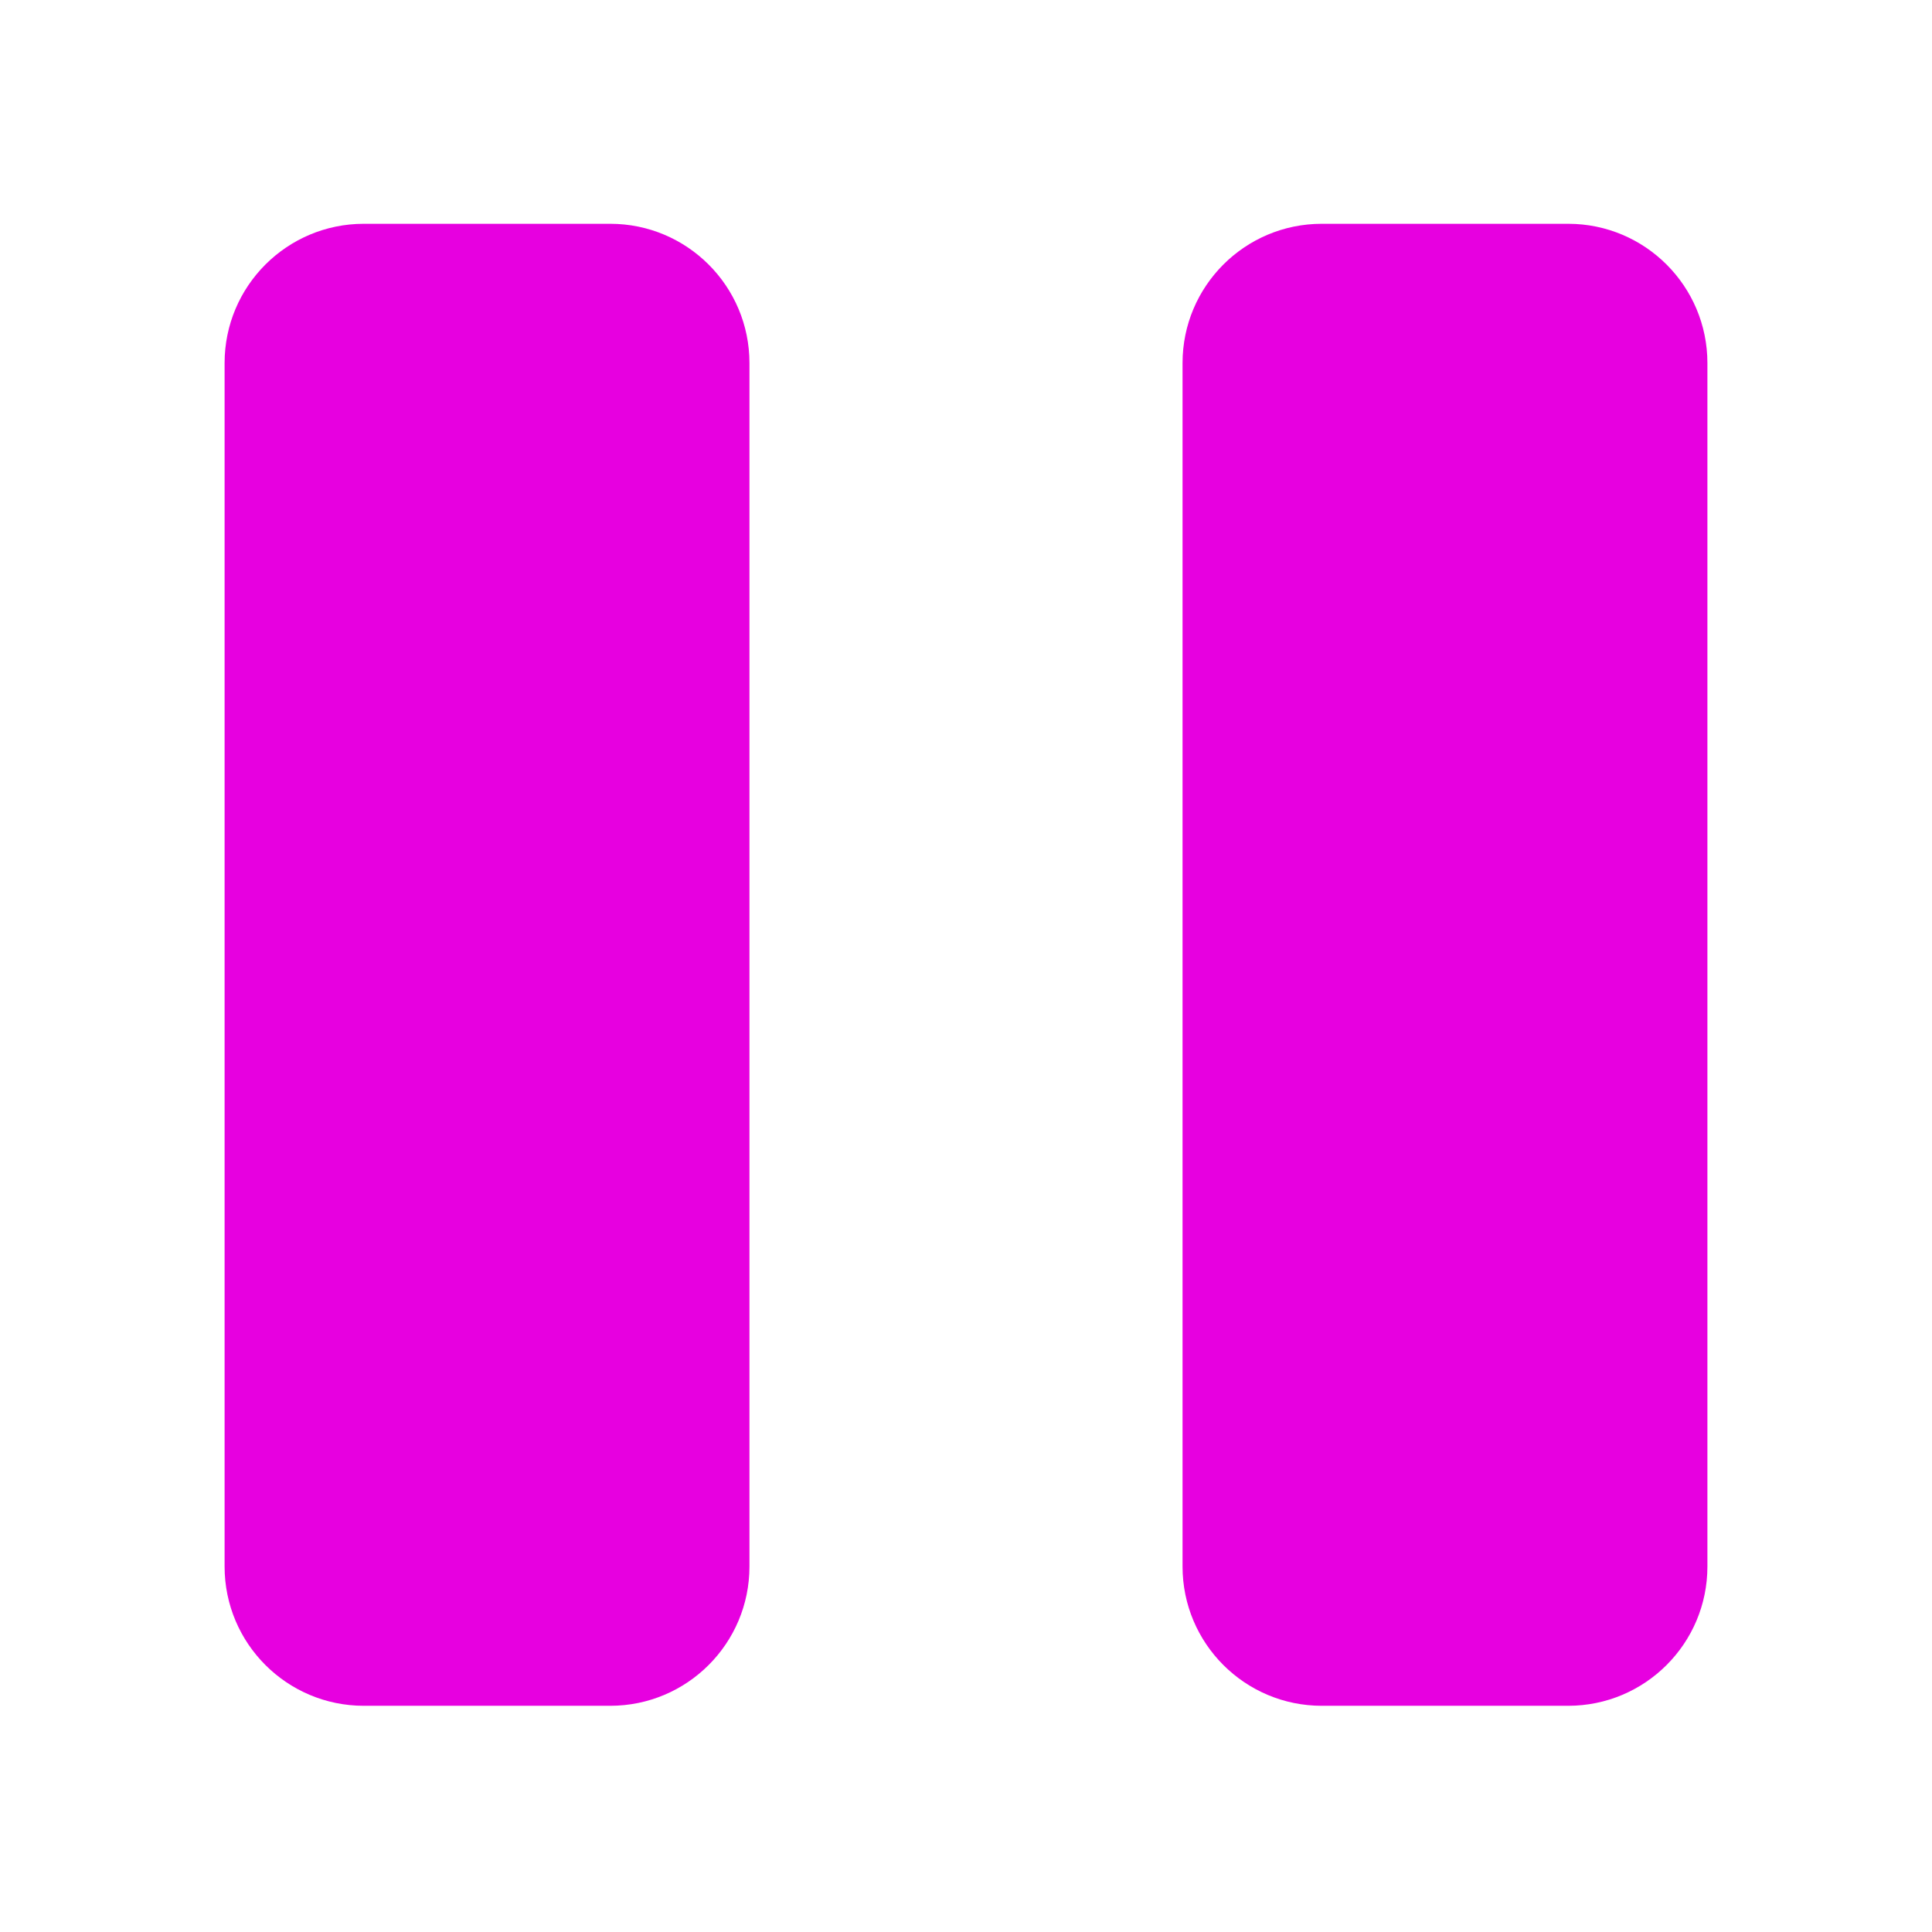
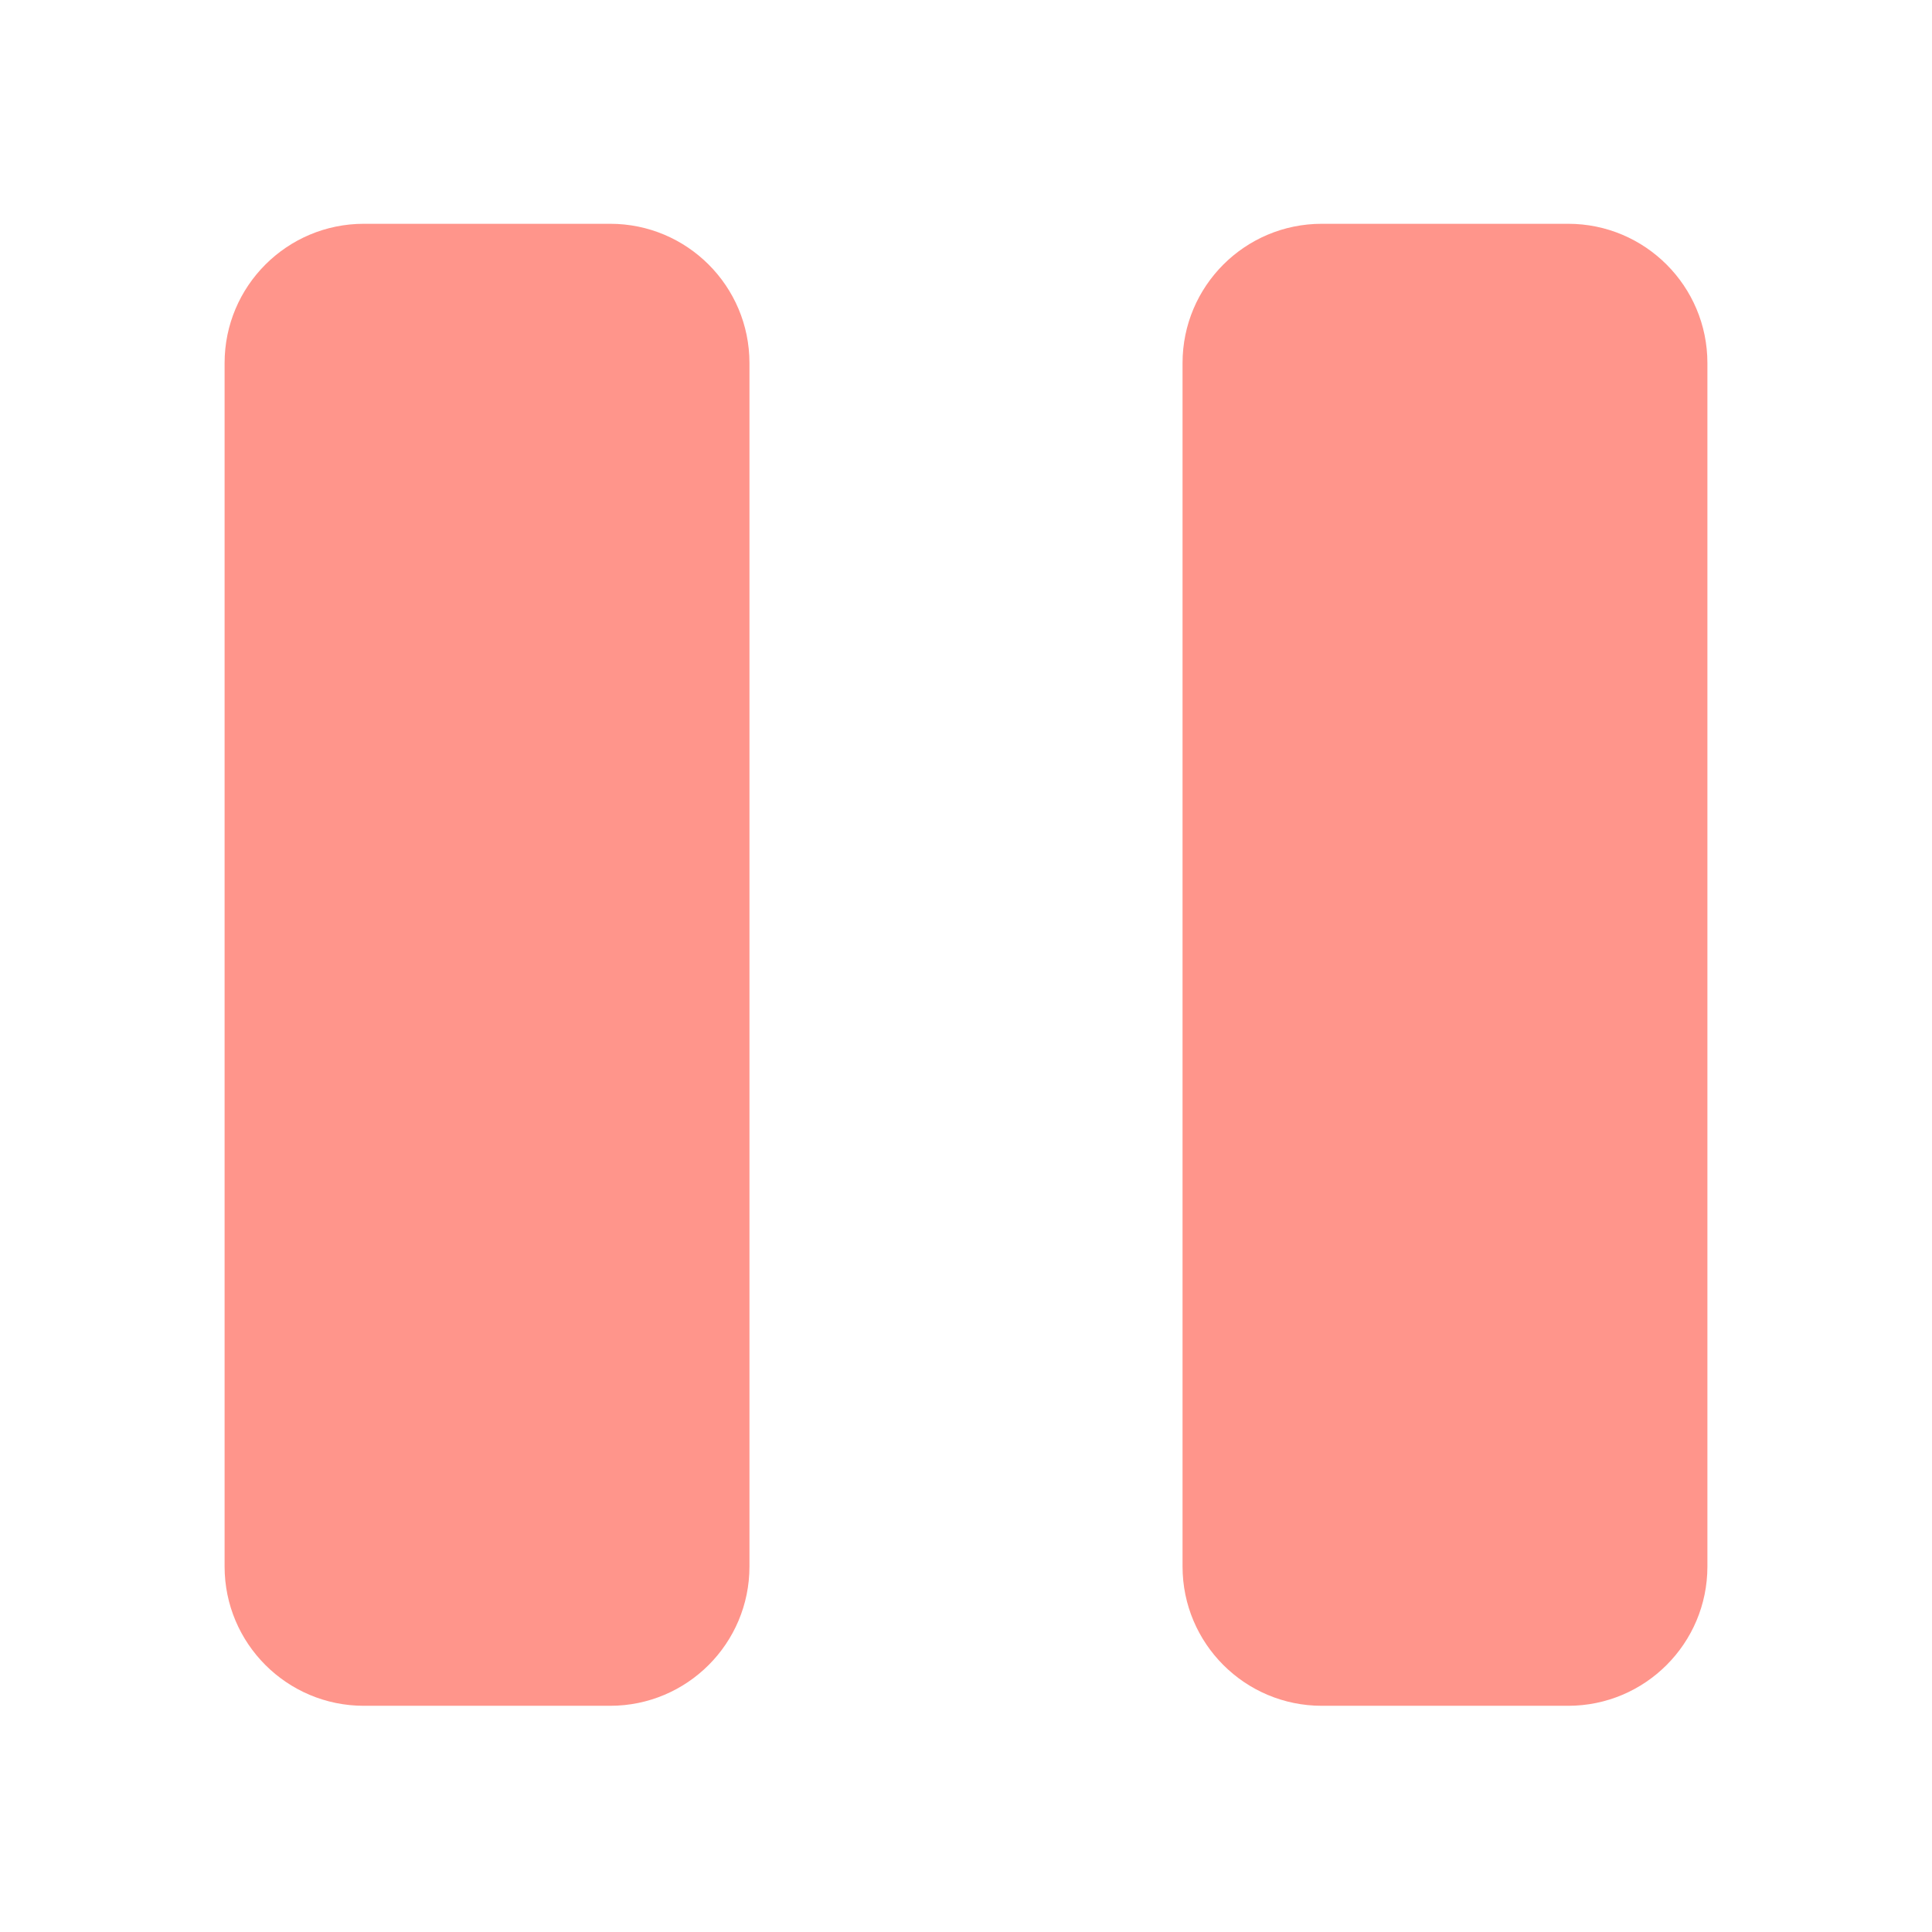
<svg xmlns="http://www.w3.org/2000/svg" id="a" viewBox="0 0 24 24">
-   <rect x="14.69" y="2.78" width="6.52" height="18.41" rx="1.73" ry="1.73" fill="#e700e0" />
-   <rect x="2.79" y="2.78" width="6.52" height="18.41" rx="1.73" ry="1.73" fill="#e700e0" />
+   <rect x="14.69" y="2.78" width="6.52" height="18.41" rx="1.73" ry="1.73" fill="#ff958b" />
+   <rect x="2.79" y="2.78" width="6.52" height="18.41" rx="1.73" ry="1.73" fill="#ff958b" />
</svg>
